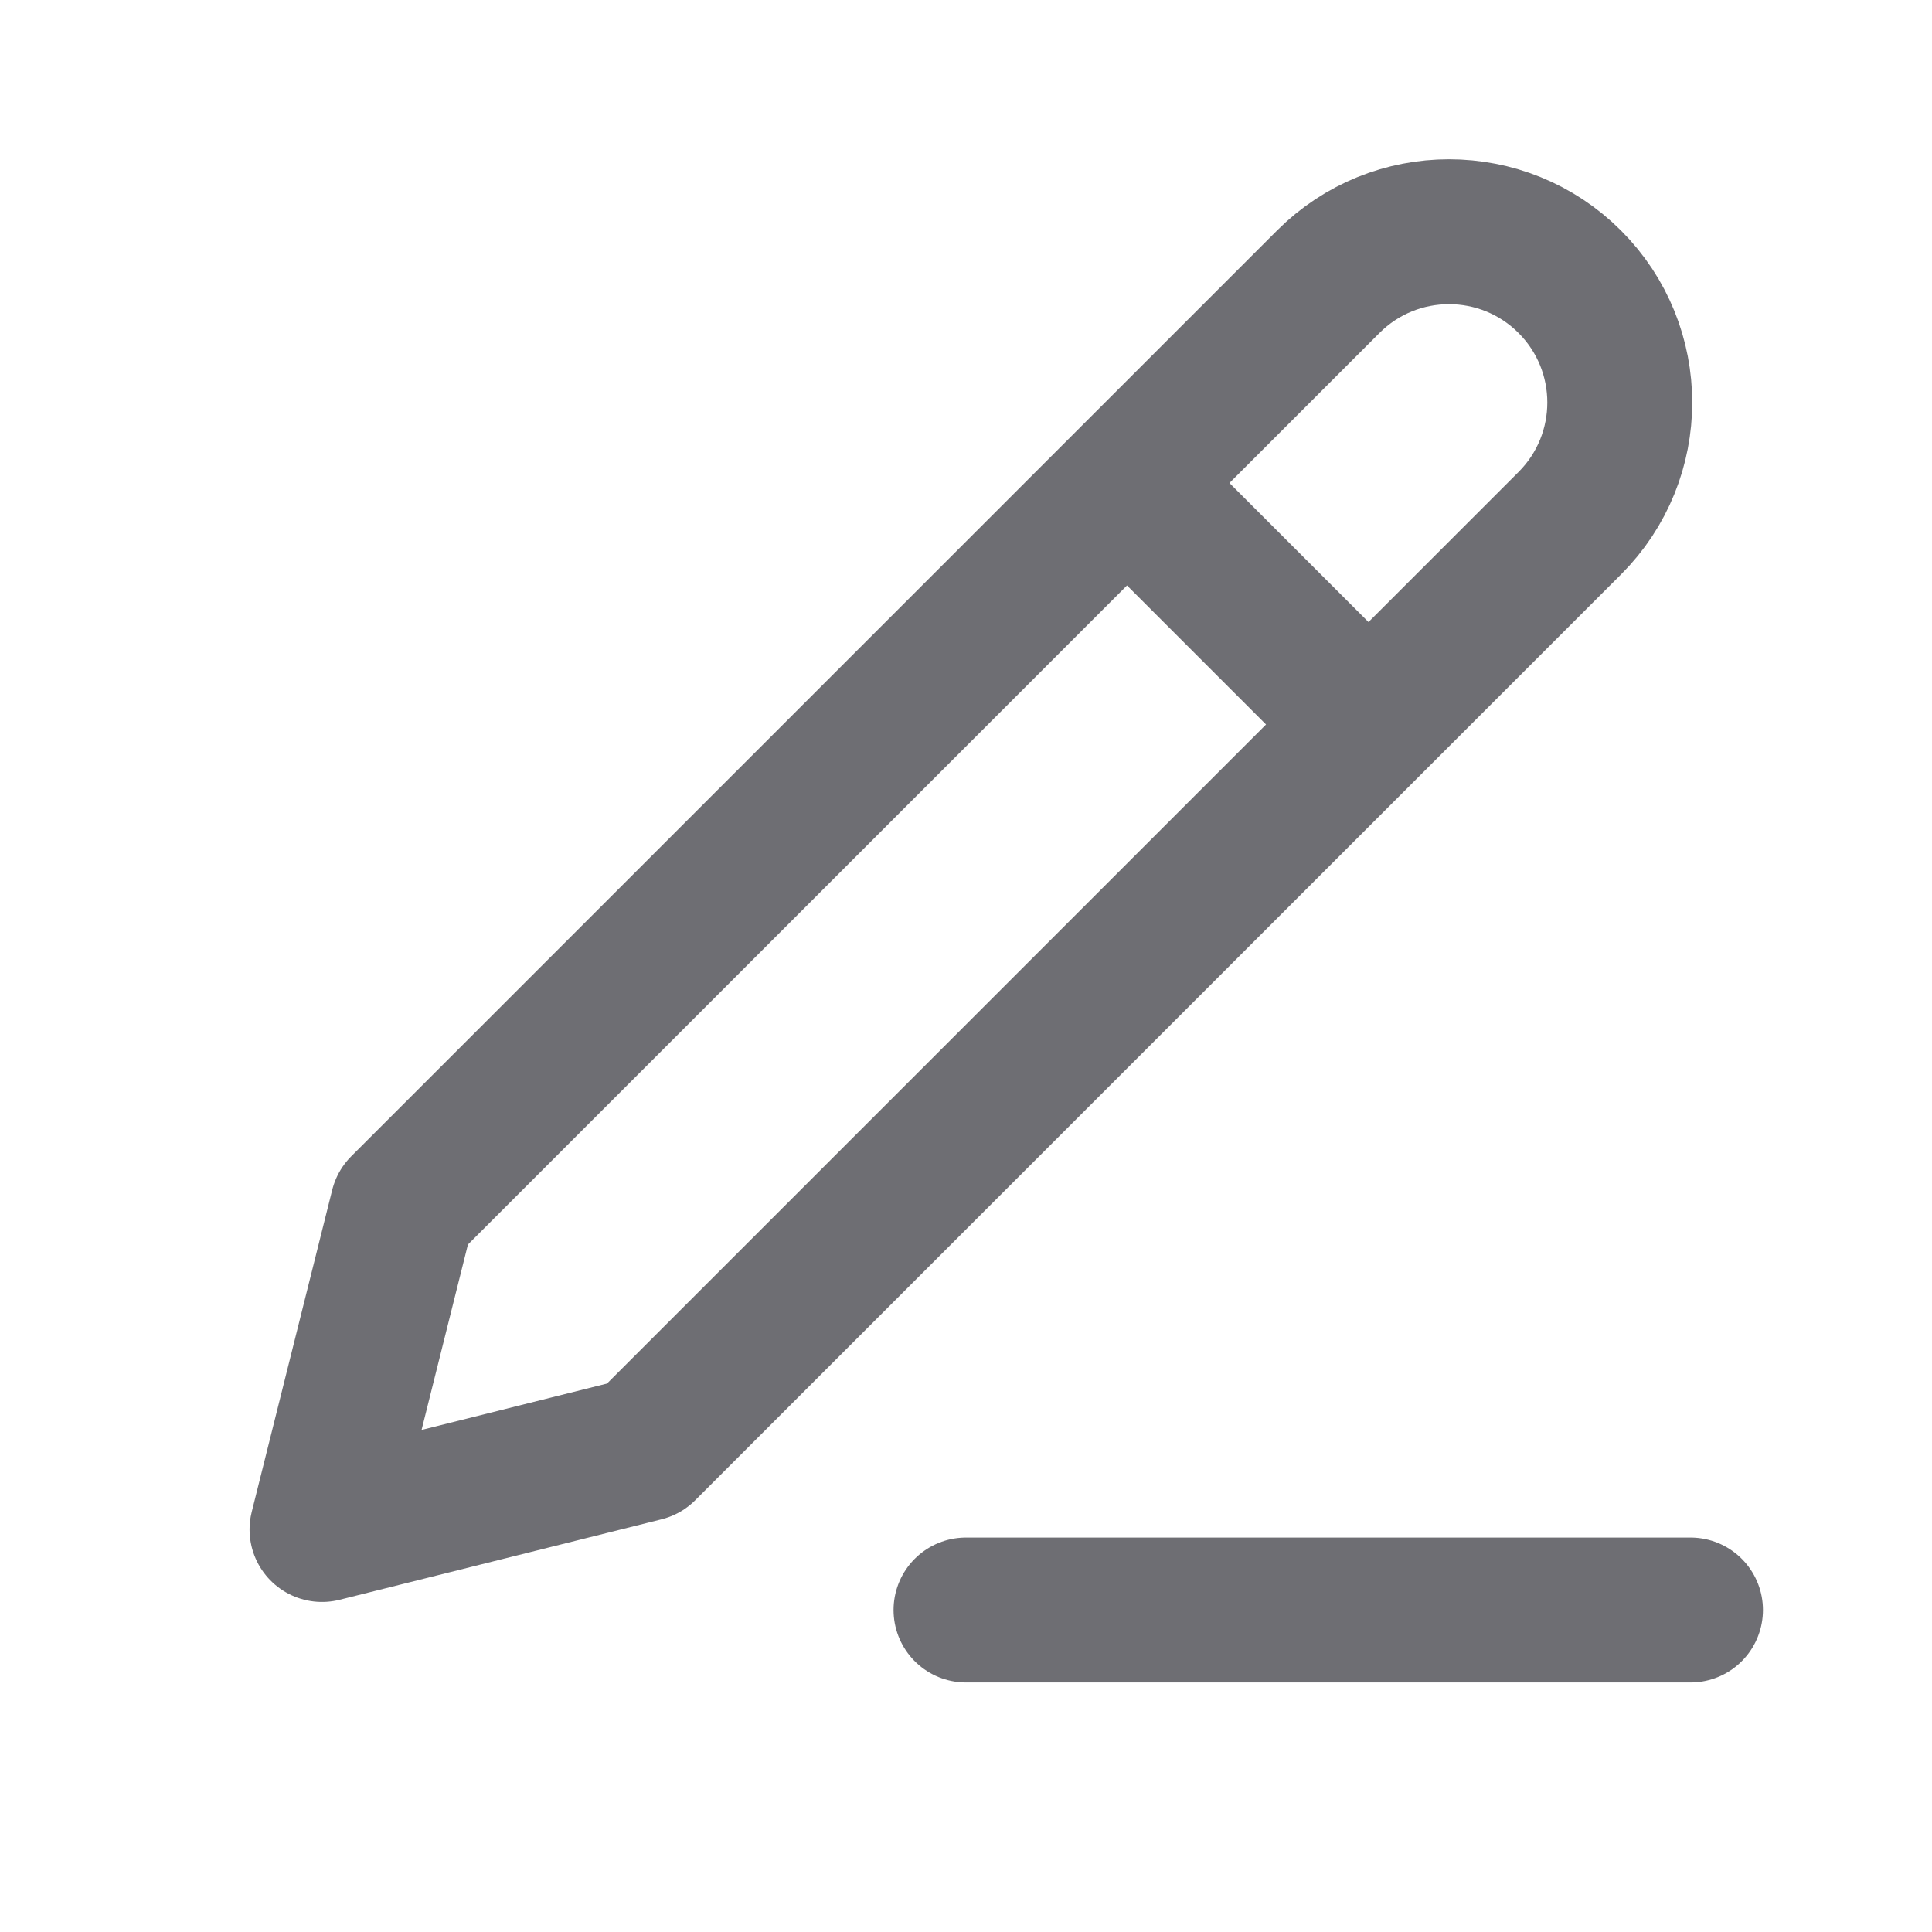
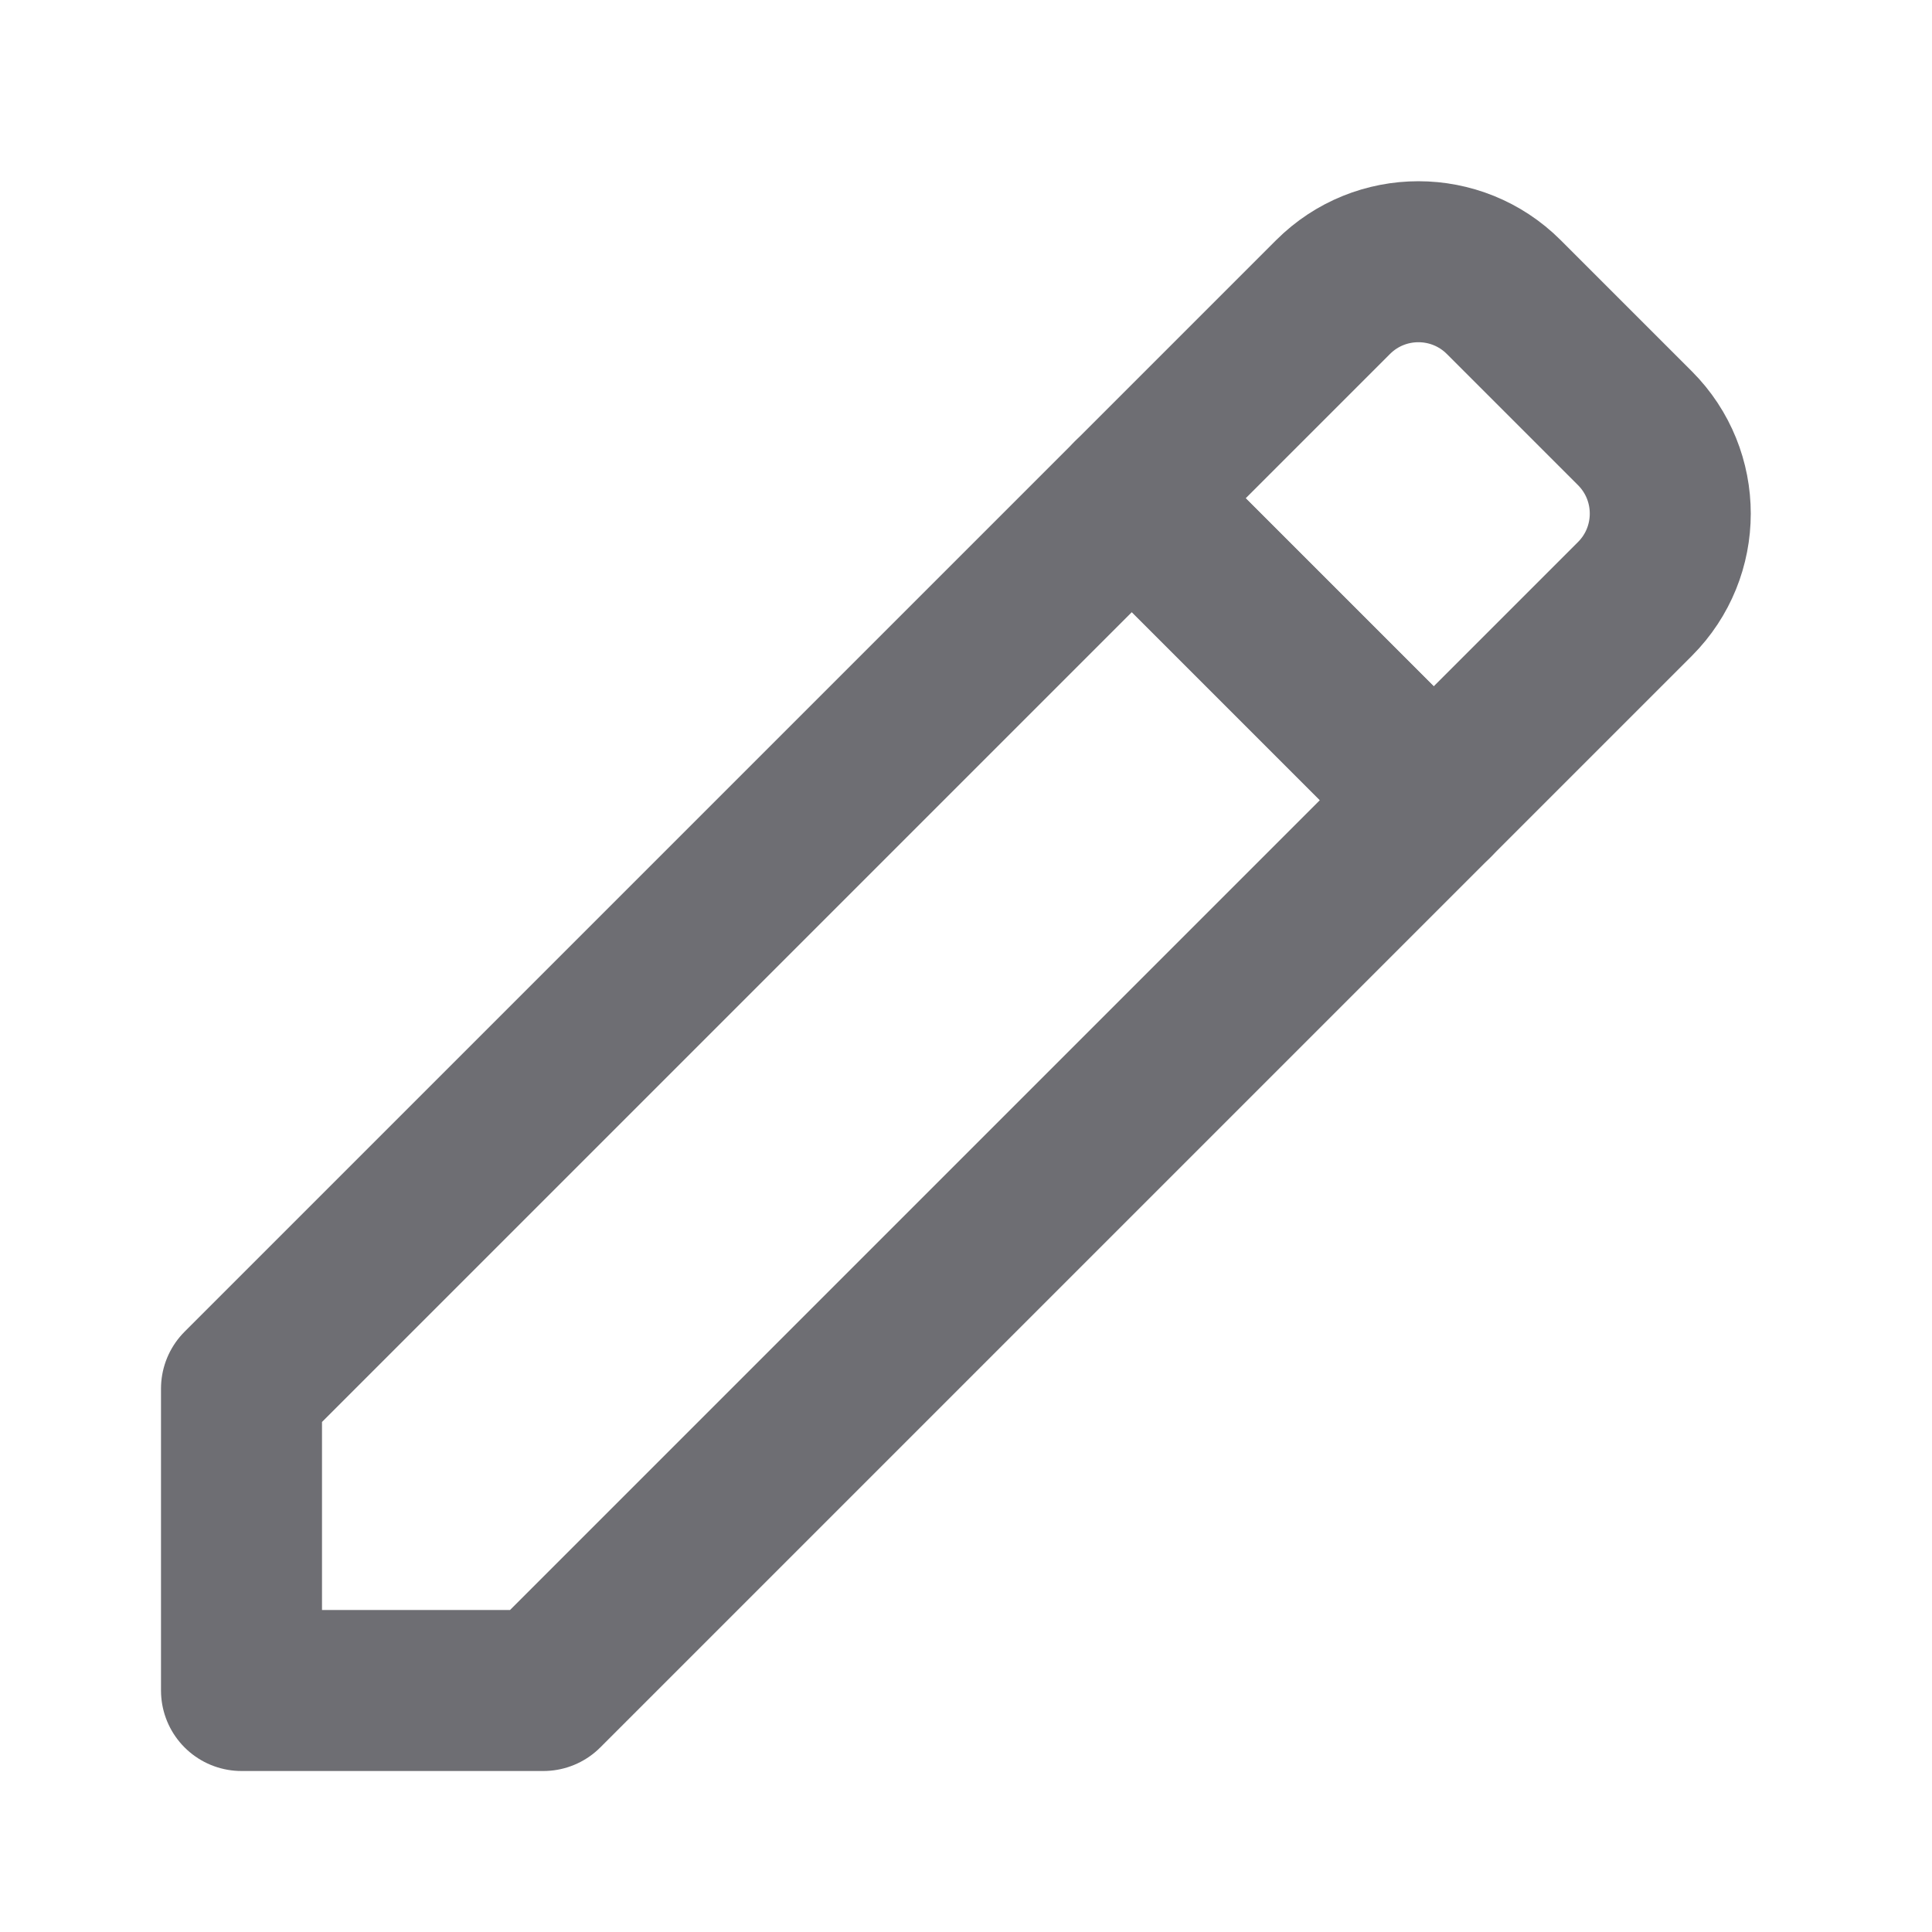
- <svg xmlns="http://www.w3.org/2000/svg" viewBox="0 0 24 24" fill="none" stroke="#6E6E73" stroke-width="1.8" stroke-linecap="round" stroke-linejoin="round">
-   <path d="M12 20h9M16.5 3.5a2.1 2.1 0 0 1 3 3L8 18l-4 1 1-4ZM14 6l3 3" />
+ <svg xmlns="http://www.w3.org/2000/svg" viewBox="0 0 24 24" fill="none" stroke="#6E6E73" stroke-width="2" stroke-linecap="round" stroke-linejoin="round">
+   <path d="M3 17.25V21h3.75L17.81 9.94l-3.75-3.75L3 17.25z" />
+   <path d="M14.06 6.19l3.75 3.75 2.5-2.5a1.5 1.5 0 0 0 0-2.12l-1.63-1.63a1.5 1.5 0 0 0-2.12 0l-2.5 2.5z" />
</svg>
